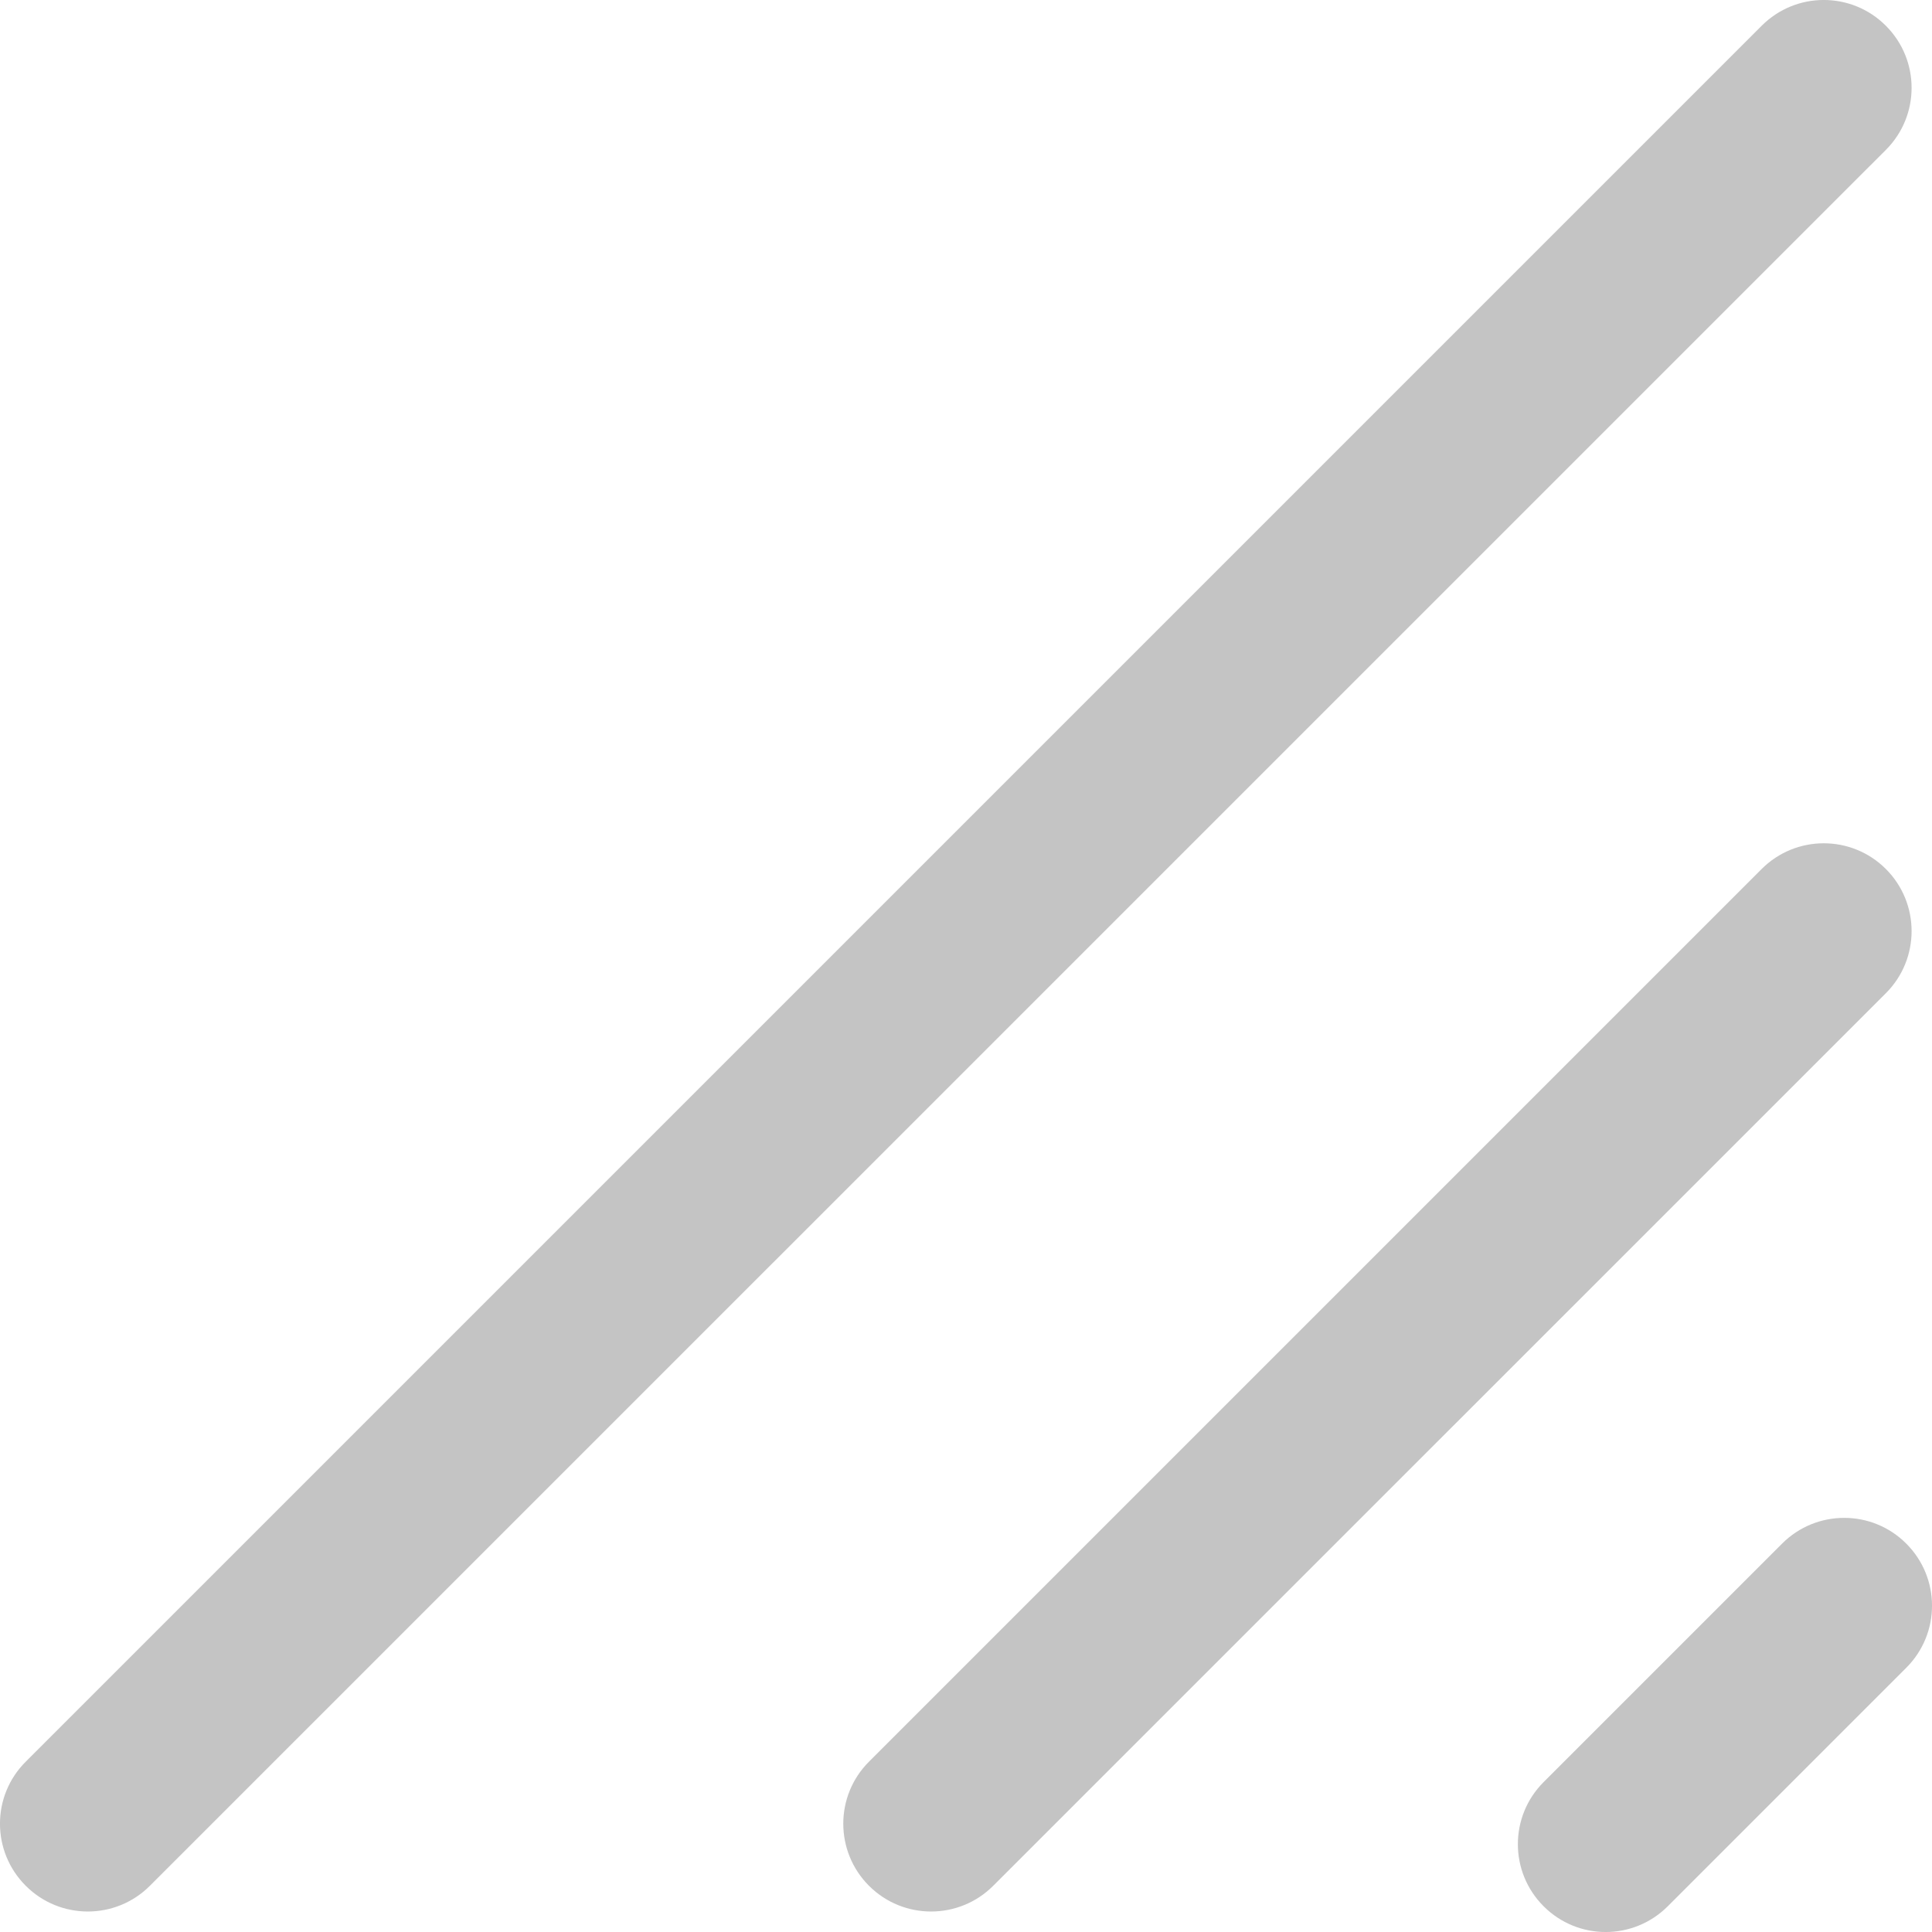
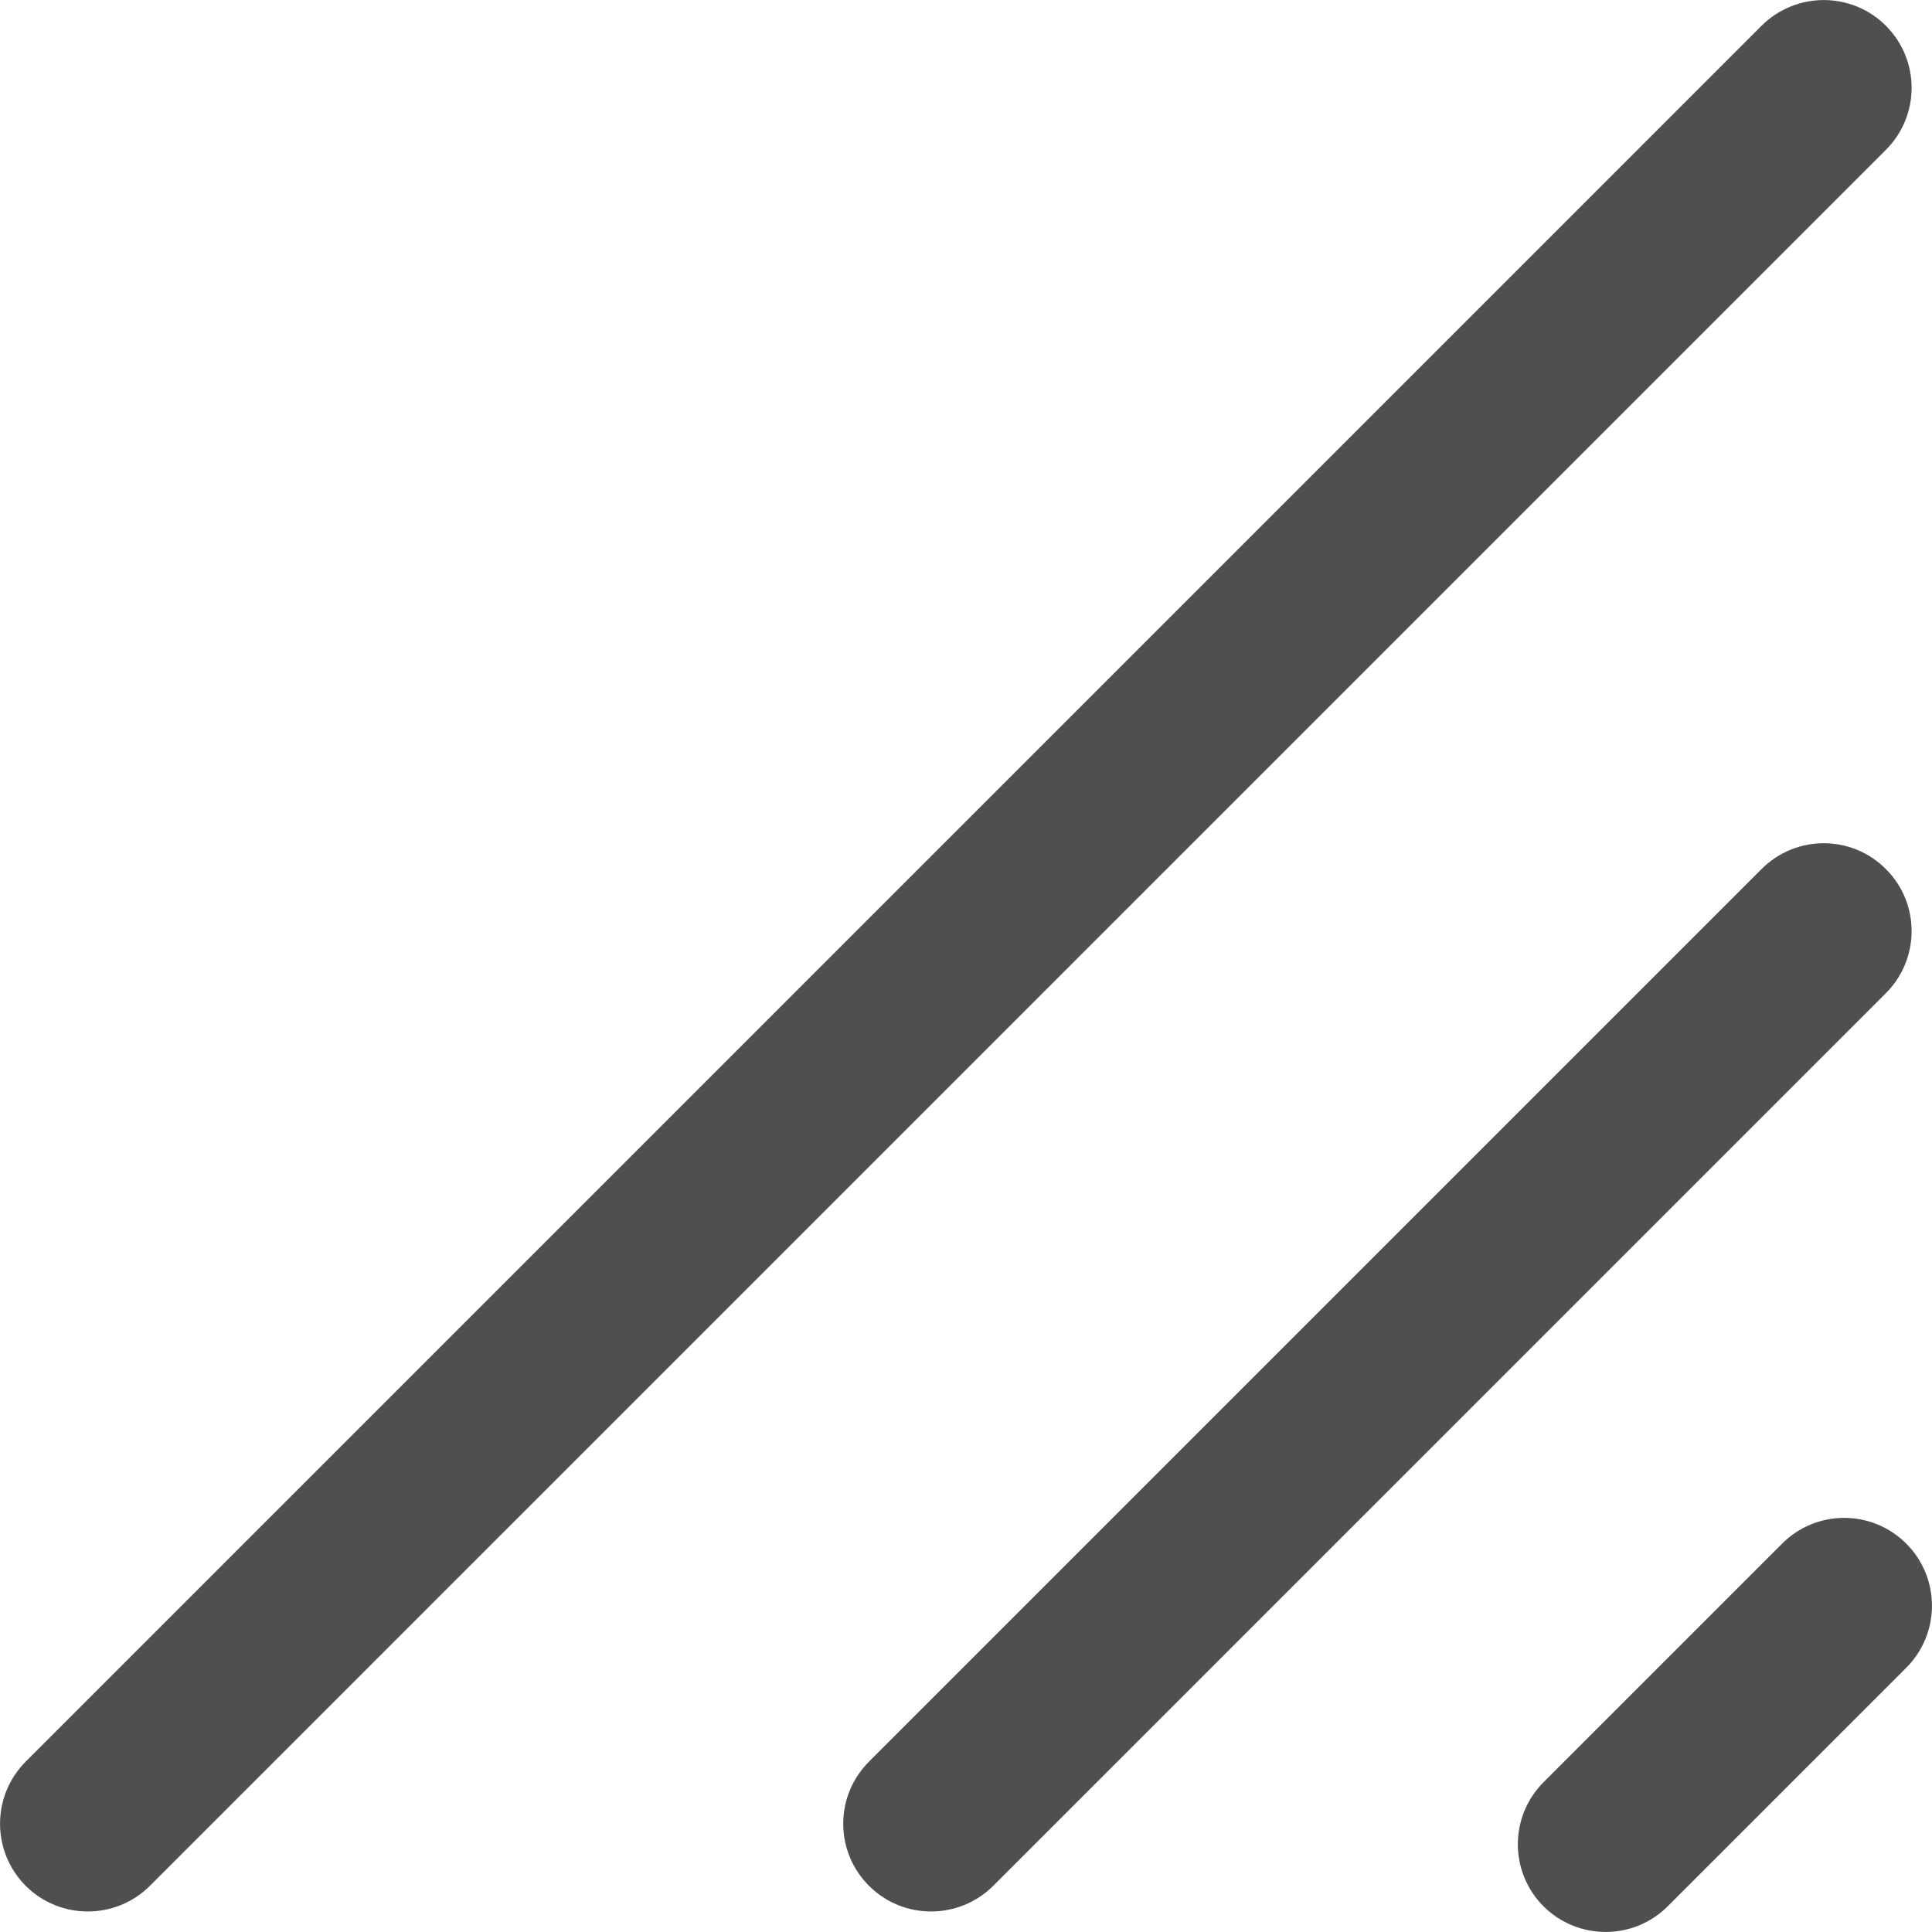
- <svg xmlns="http://www.w3.org/2000/svg" width="24" height="24" viewBox="0 0 24 24" fill="none">
-   <path fill-rule="evenodd" clip-rule="evenodd" d="M23.427 0.32C23.853 0.746 23.853 1.436 23.427 1.862L1.862 23.426C1.436 23.852 0.746 23.852 0.32 23.426C-0.107 23 -0.107 22.309 0.32 21.884L21.884 0.32C22.31 -0.107 23.001 -0.107 23.427 0.32ZM23.427 10.795C23.853 11.221 23.853 11.912 23.427 12.338L12.338 23.426C11.912 23.852 11.221 23.852 10.795 23.426C10.369 23 10.369 22.309 10.795 21.884L21.884 10.795C22.31 10.369 23.001 10.369 23.427 10.795ZM23.68 19.175C24.107 19.601 24.107 20.292 23.68 20.718L20.718 23.68C20.291 24.107 19.601 24.107 19.175 23.68C18.749 23.254 18.749 22.564 19.175 22.138L22.138 19.175C22.564 18.749 23.255 18.749 23.68 19.175Z" fill="#C4C4C4" />
+ <svg xmlns="http://www.w3.org/2000/svg" width="10" height="10" viewBox="0 0 10 10" fill="none">
+   <path fill-rule="evenodd" clip-rule="evenodd" d="M9.761 0.133C9.939 0.311 9.939 0.598 9.761 0.776L0.776 9.761C0.598 9.938 0.311 9.938 0.133 9.761C-0.044 9.583 -0.044 9.296 0.133 9.118L9.118 0.133C9.296 -0.044 9.584 -0.044 9.761 0.133ZM9.761 4.498C9.939 4.675 9.939 4.963 9.761 5.141L5.141 9.761C4.963 9.938 4.675 9.938 4.498 9.761C4.32 9.583 4.32 9.296 4.498 9.118L9.118 4.498C9.296 4.32 9.584 4.32 9.761 4.498ZM9.867 7.99C10.044 8.167 10.044 8.455 9.867 8.632L8.632 9.867C8.455 10.044 8.167 10.044 7.989 9.867C7.812 9.689 7.812 9.402 7.99 9.224L9.224 7.99C9.402 7.812 9.689 7.812 9.867 7.99Z" fill="#4F4F4F" />
</svg>
